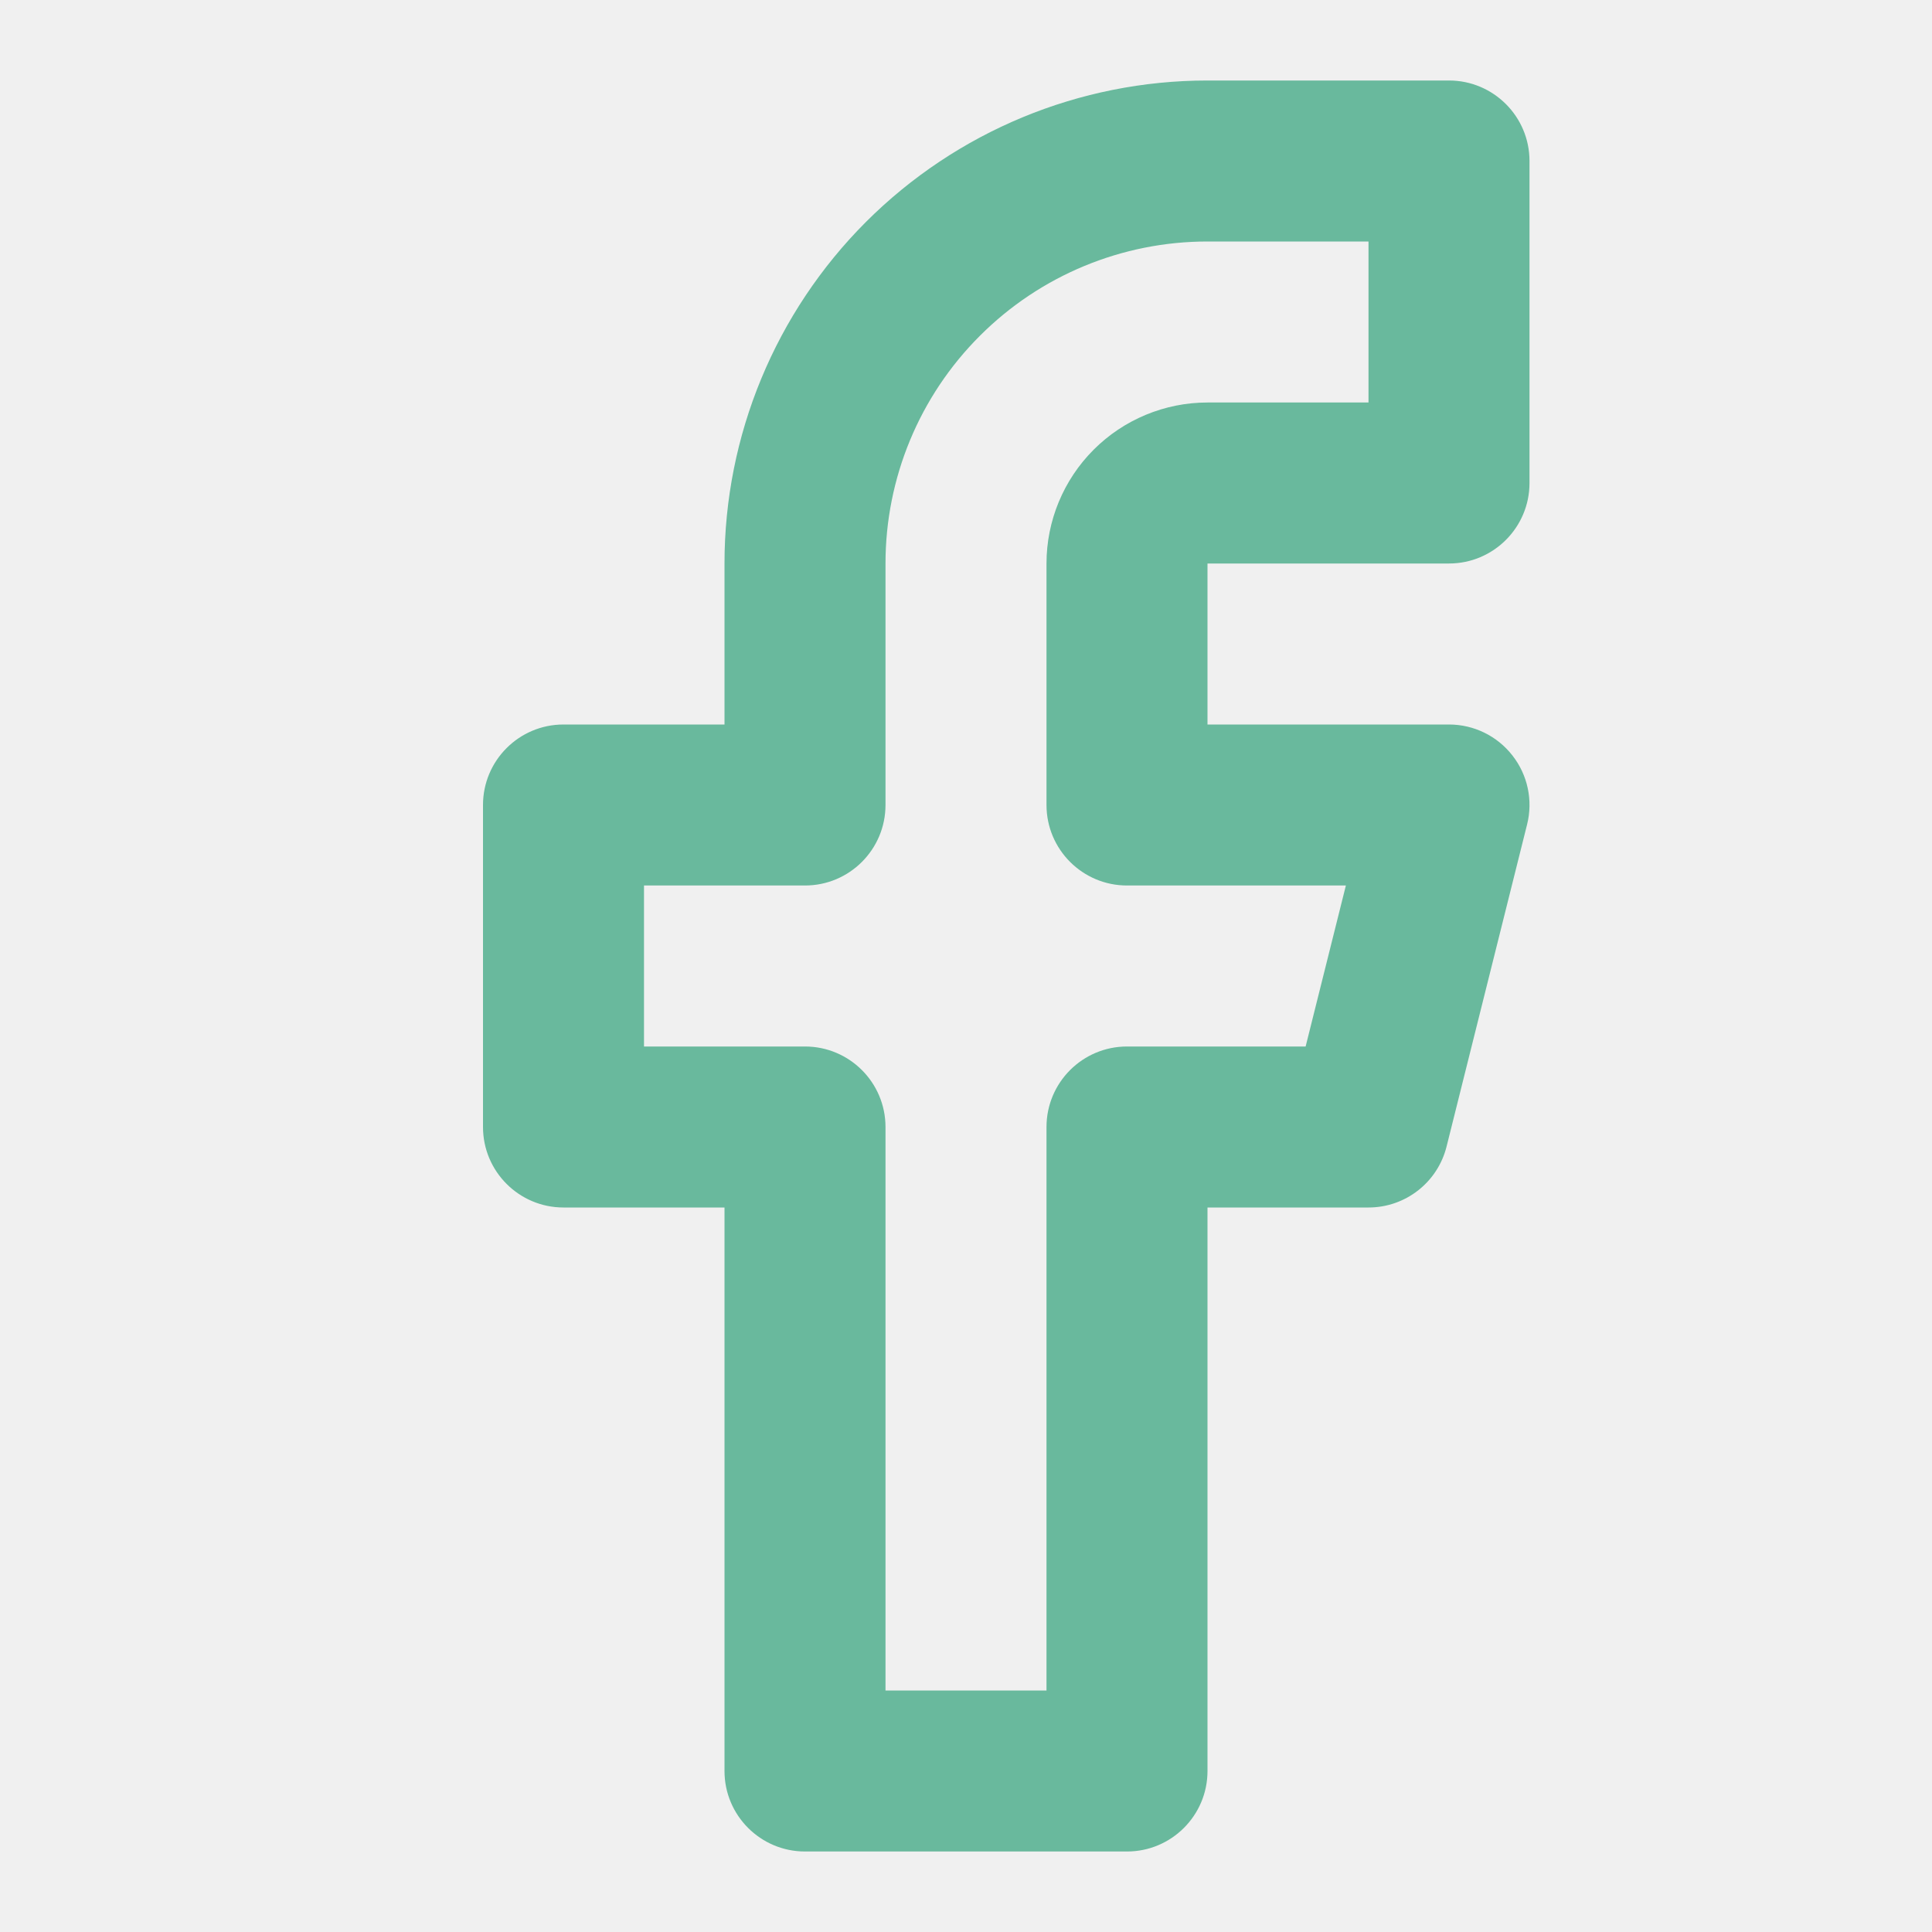
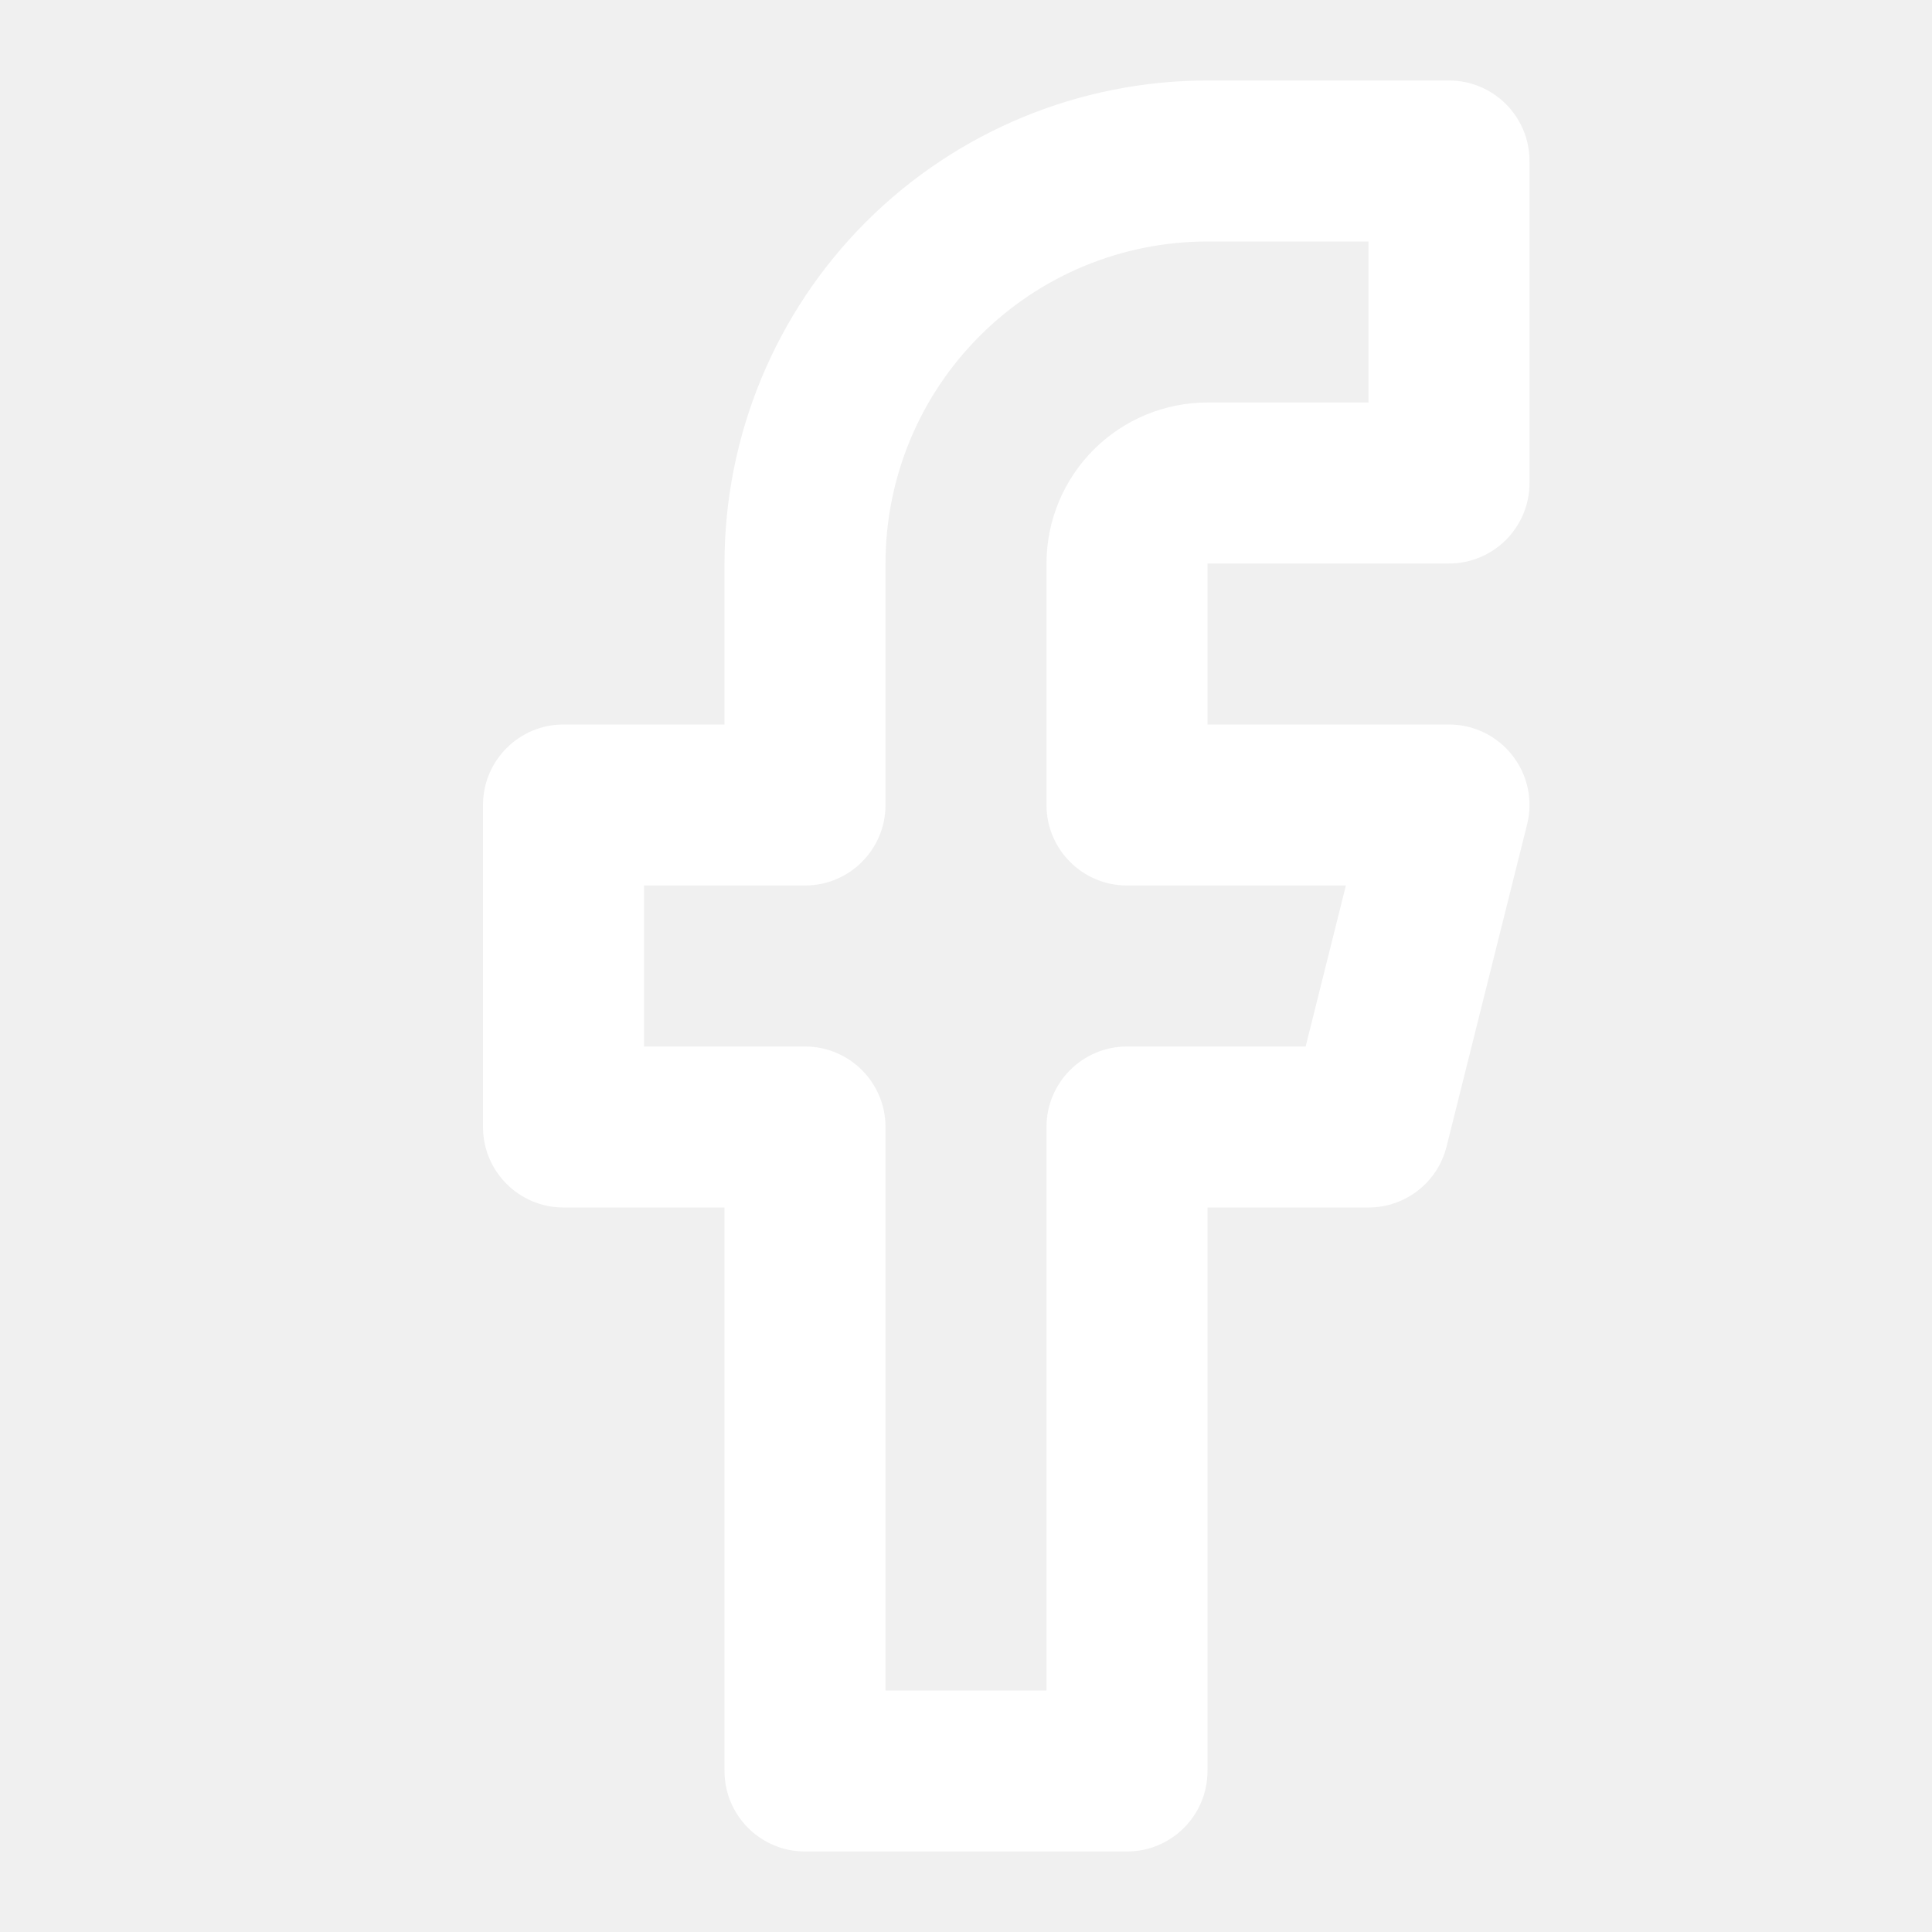
- <svg xmlns="http://www.w3.org/2000/svg" width="24" height="24" viewBox="0 0 24 24" fill="none">
-   <path fill-rule="evenodd" clip-rule="evenodd" d="M10.757 2.757C11.883 1.632 13.409 1 15 1H18C18.552 1 19 1.448 19 2V6C19 6.552 18.552 7 18 7H15V9H18C18.308 9 18.599 9.142 18.788 9.385C18.978 9.627 19.045 9.944 18.97 10.242L17.97 14.242C17.859 14.688 17.459 15 17 15H15V22C15 22.552 14.552 23 14 23H10C9.448 23 9 22.552 9 22V15H7C6.448 15 6 14.552 6 14V10C6 9.448 6.448 9 7 9H9V7C9 5.409 9.632 3.883 10.757 2.757ZM15 3C13.939 3 12.922 3.421 12.172 4.172C11.421 4.922 11 5.939 11 7V10C11 10.552 10.552 11 10 11H8V13H10C10.552 13 11 13.448 11 14V21H13V14C13 13.448 13.448 13 14 13H16.219L16.719 11H14C13.448 11 13 10.552 13 10V7C13 6.47 13.211 5.961 13.586 5.586C13.961 5.211 14.47 5 15 5H17V3H15Z" fill="#69B99D" />
+ <svg xmlns="http://www.w3.org/2000/svg" width="24px" height="24px" viewBox="0 0 24 24" fill="white">
+   <path fill-rule="evenodd" clip-rule="evenodd" d="M10.757 2.757C11.883 1.632 13.409 1 15 1H18C18.552 1 19 1.448 19 2V6C19 6.552 18.552 7 18 7H15V9H18C18.308 9 18.599 9.142 18.788 9.385C18.978 9.627 19.045 9.944 18.97 10.242L17.97 14.242C17.859 14.688 17.459 15 17 15H15V22C15 22.552 14.552 23 14 23H10C9.448 23 9 22.552 9 22V15H7C6.448 15 6 14.552 6 14V10C6 9.448 6.448 9 7 9H9V7C9 5.409 9.632 3.883 10.757 2.757ZM15 3C13.939 3 12.922 3.421 12.172 4.172C11.421 4.922 11 5.939 11 7V10C11 10.552 10.552 11 10 11H8V13H10C10.552 13 11 13.448 11 14V21H13V14C13 13.448 13.448 13 14 13H16.219L16.719 11H14C13.448 11 13 10.552 13 10V7C13 6.47 13.211 5.961 13.586 5.586C13.961 5.211 14.47 5 15 5H17V3H15Z" fill="white" />
</svg>
